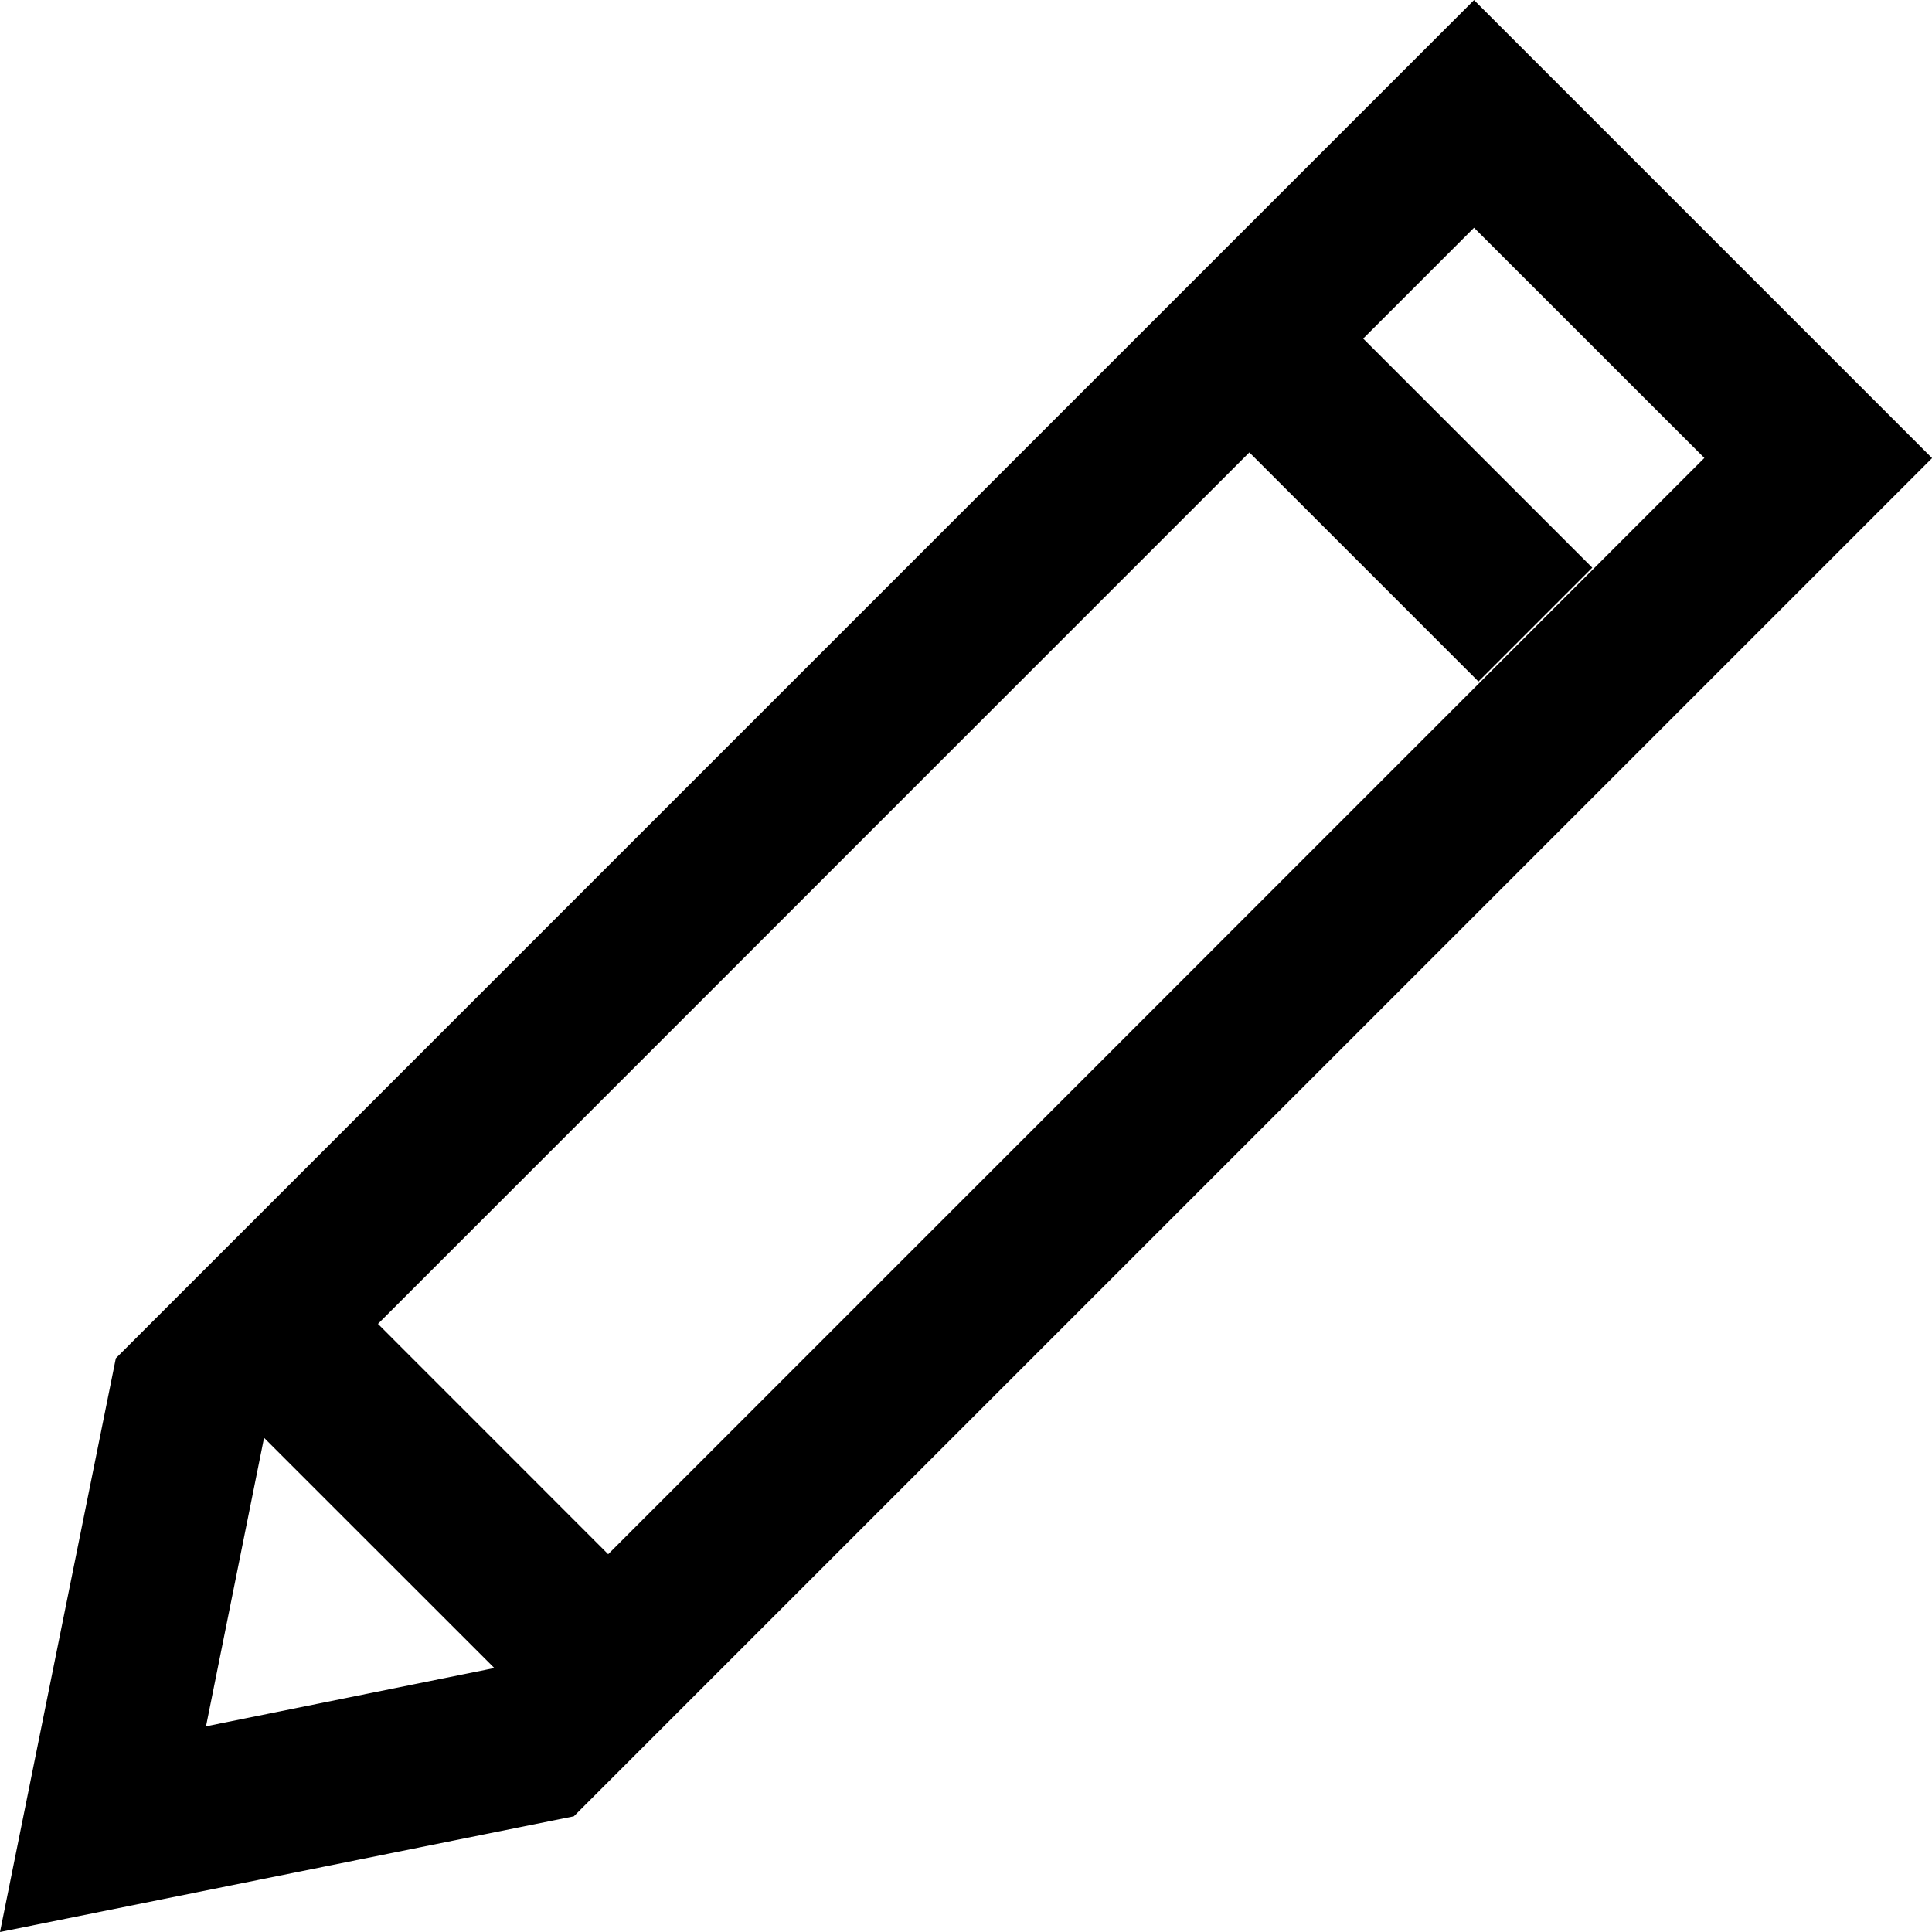
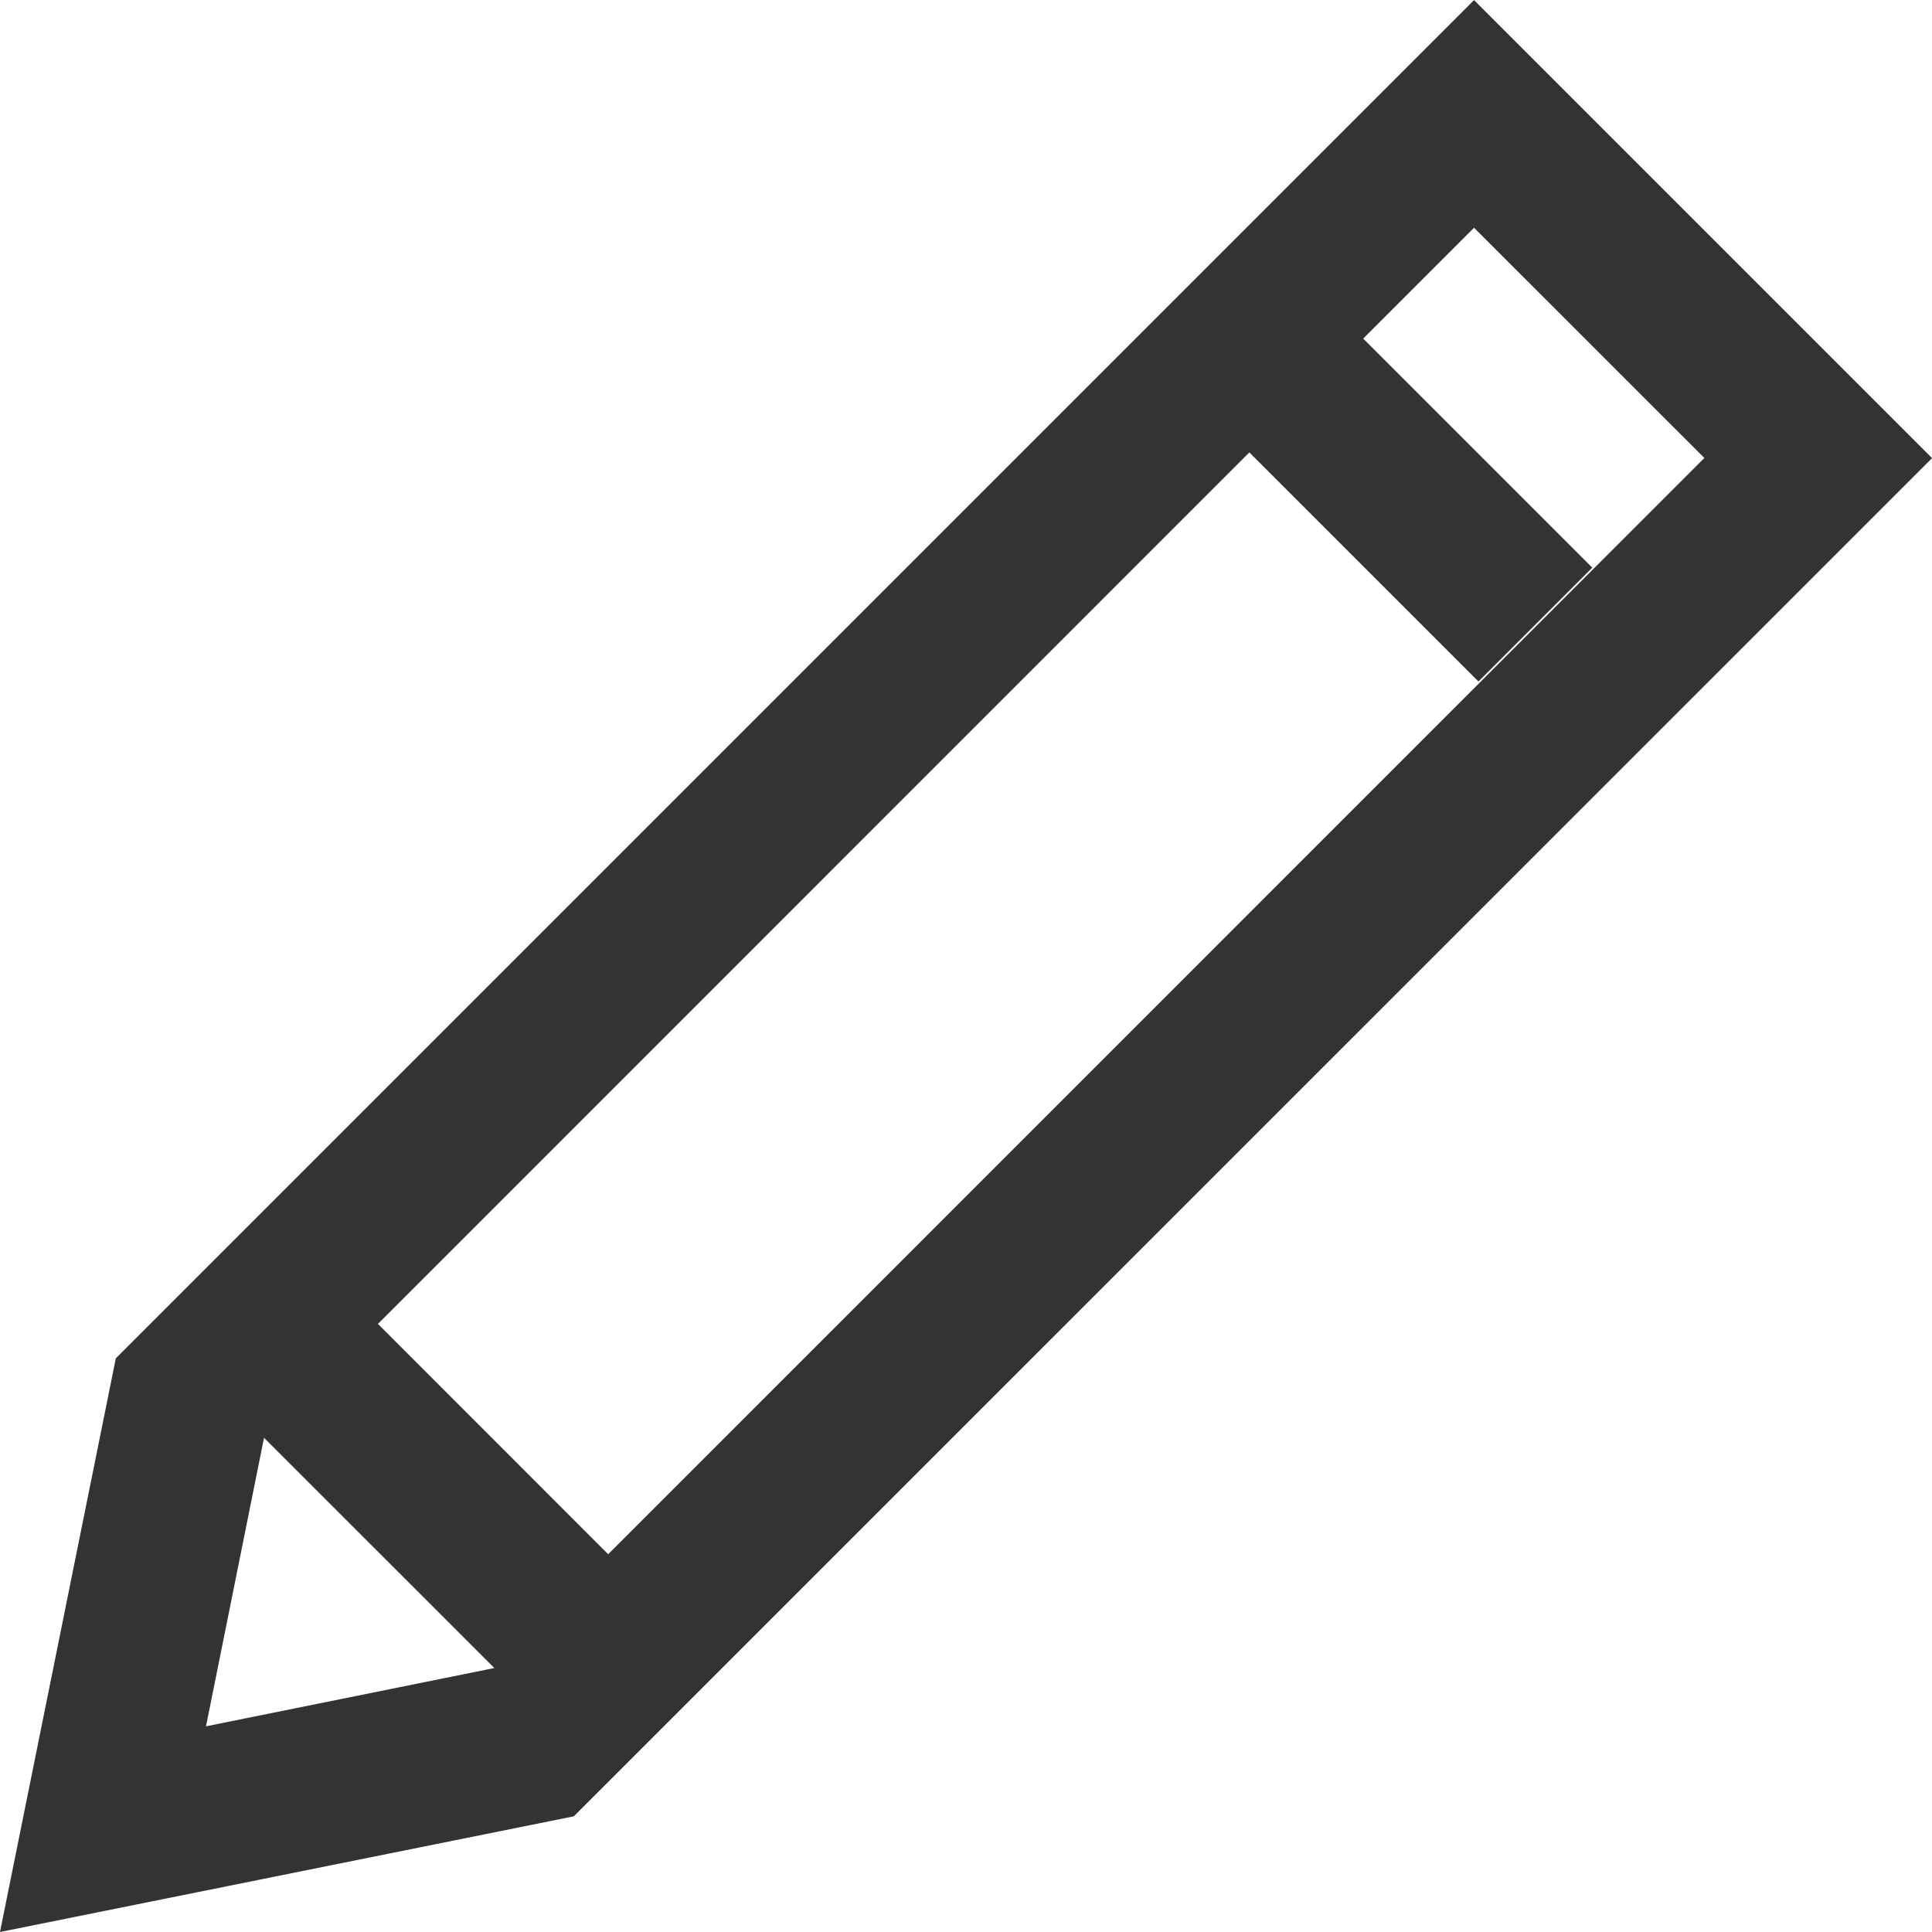
- <svg xmlns="http://www.w3.org/2000/svg" width="24" height="24" viewBox="0 0 24 24">
+ <svg xmlns="http://www.w3.org/2000/svg" fill="#333333" width="24" height="24" viewBox="0 0 24 24">
  <path d="M1.439 16.873l-1.439 7.127 7.128-1.437 16.873-16.872-5.69-5.69-16.872 16.872zm4.702 3.848l-3.582.724.721-3.584 2.861 2.86zm15.031-15.032l-13.617 13.618-2.86-2.861 10.825-10.826 2.846 2.846 1.414-1.414-2.846-2.846 1.377-1.377 2.861 2.86z" />
</svg>
